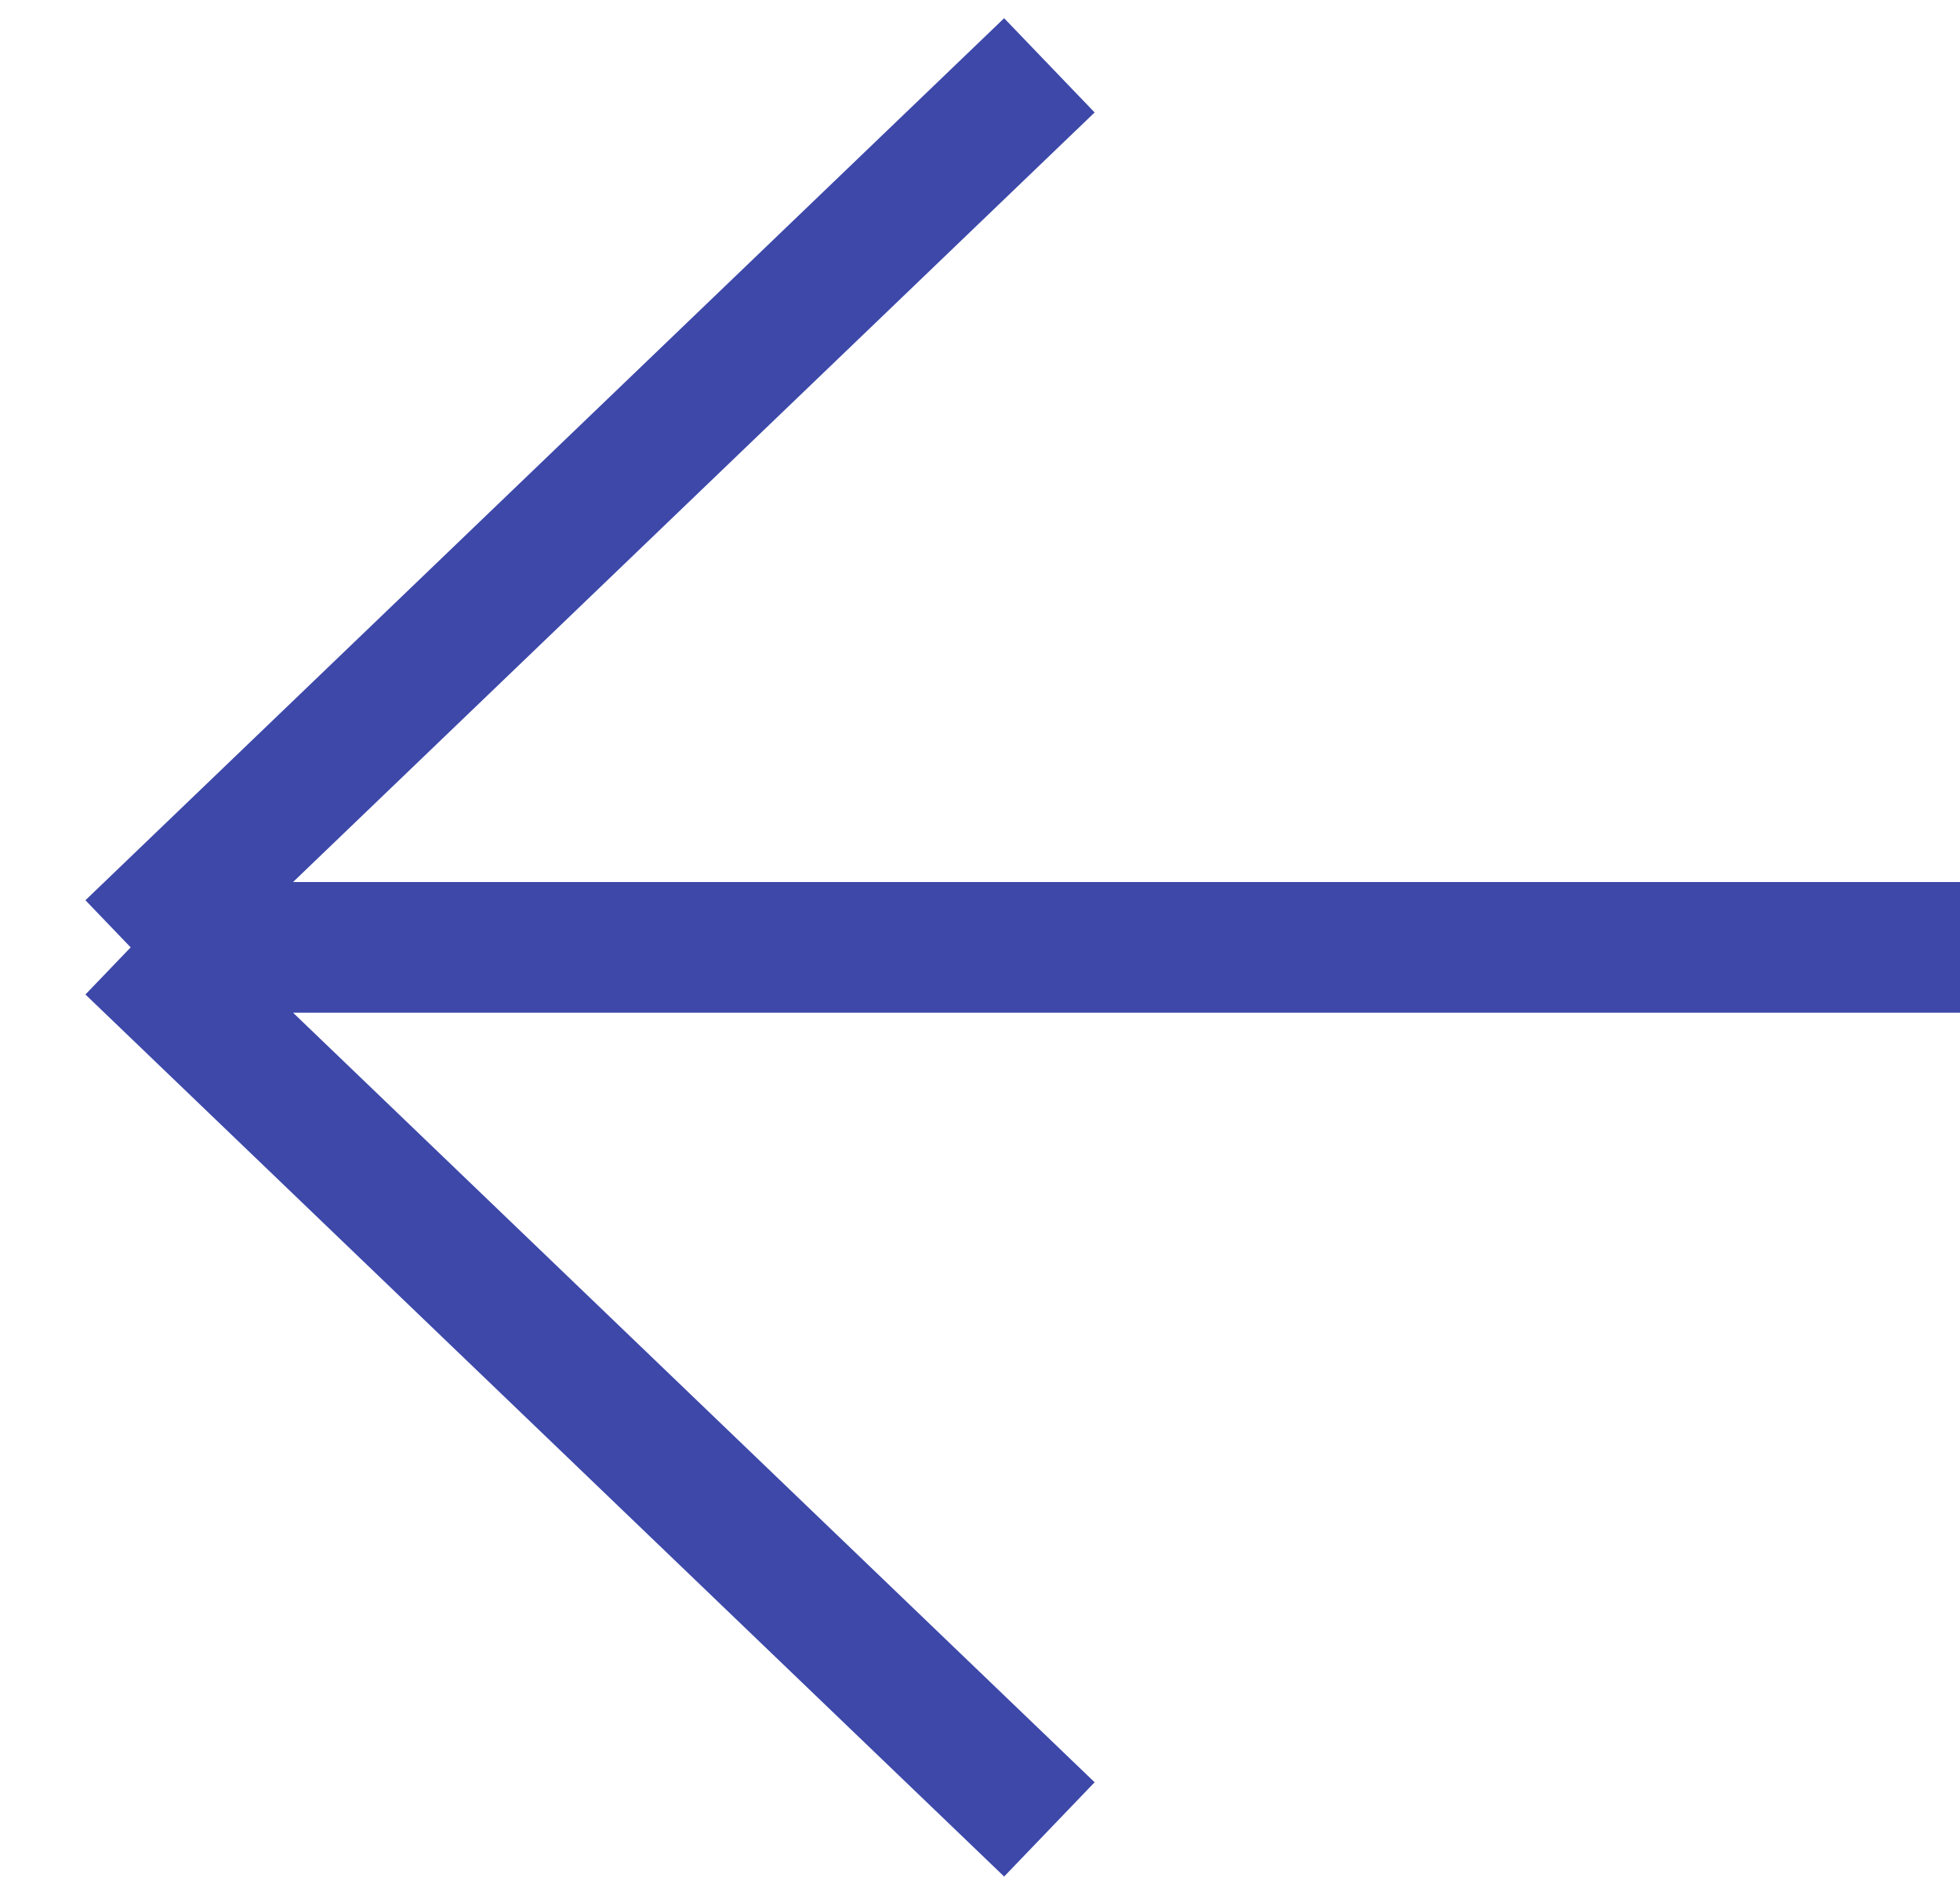
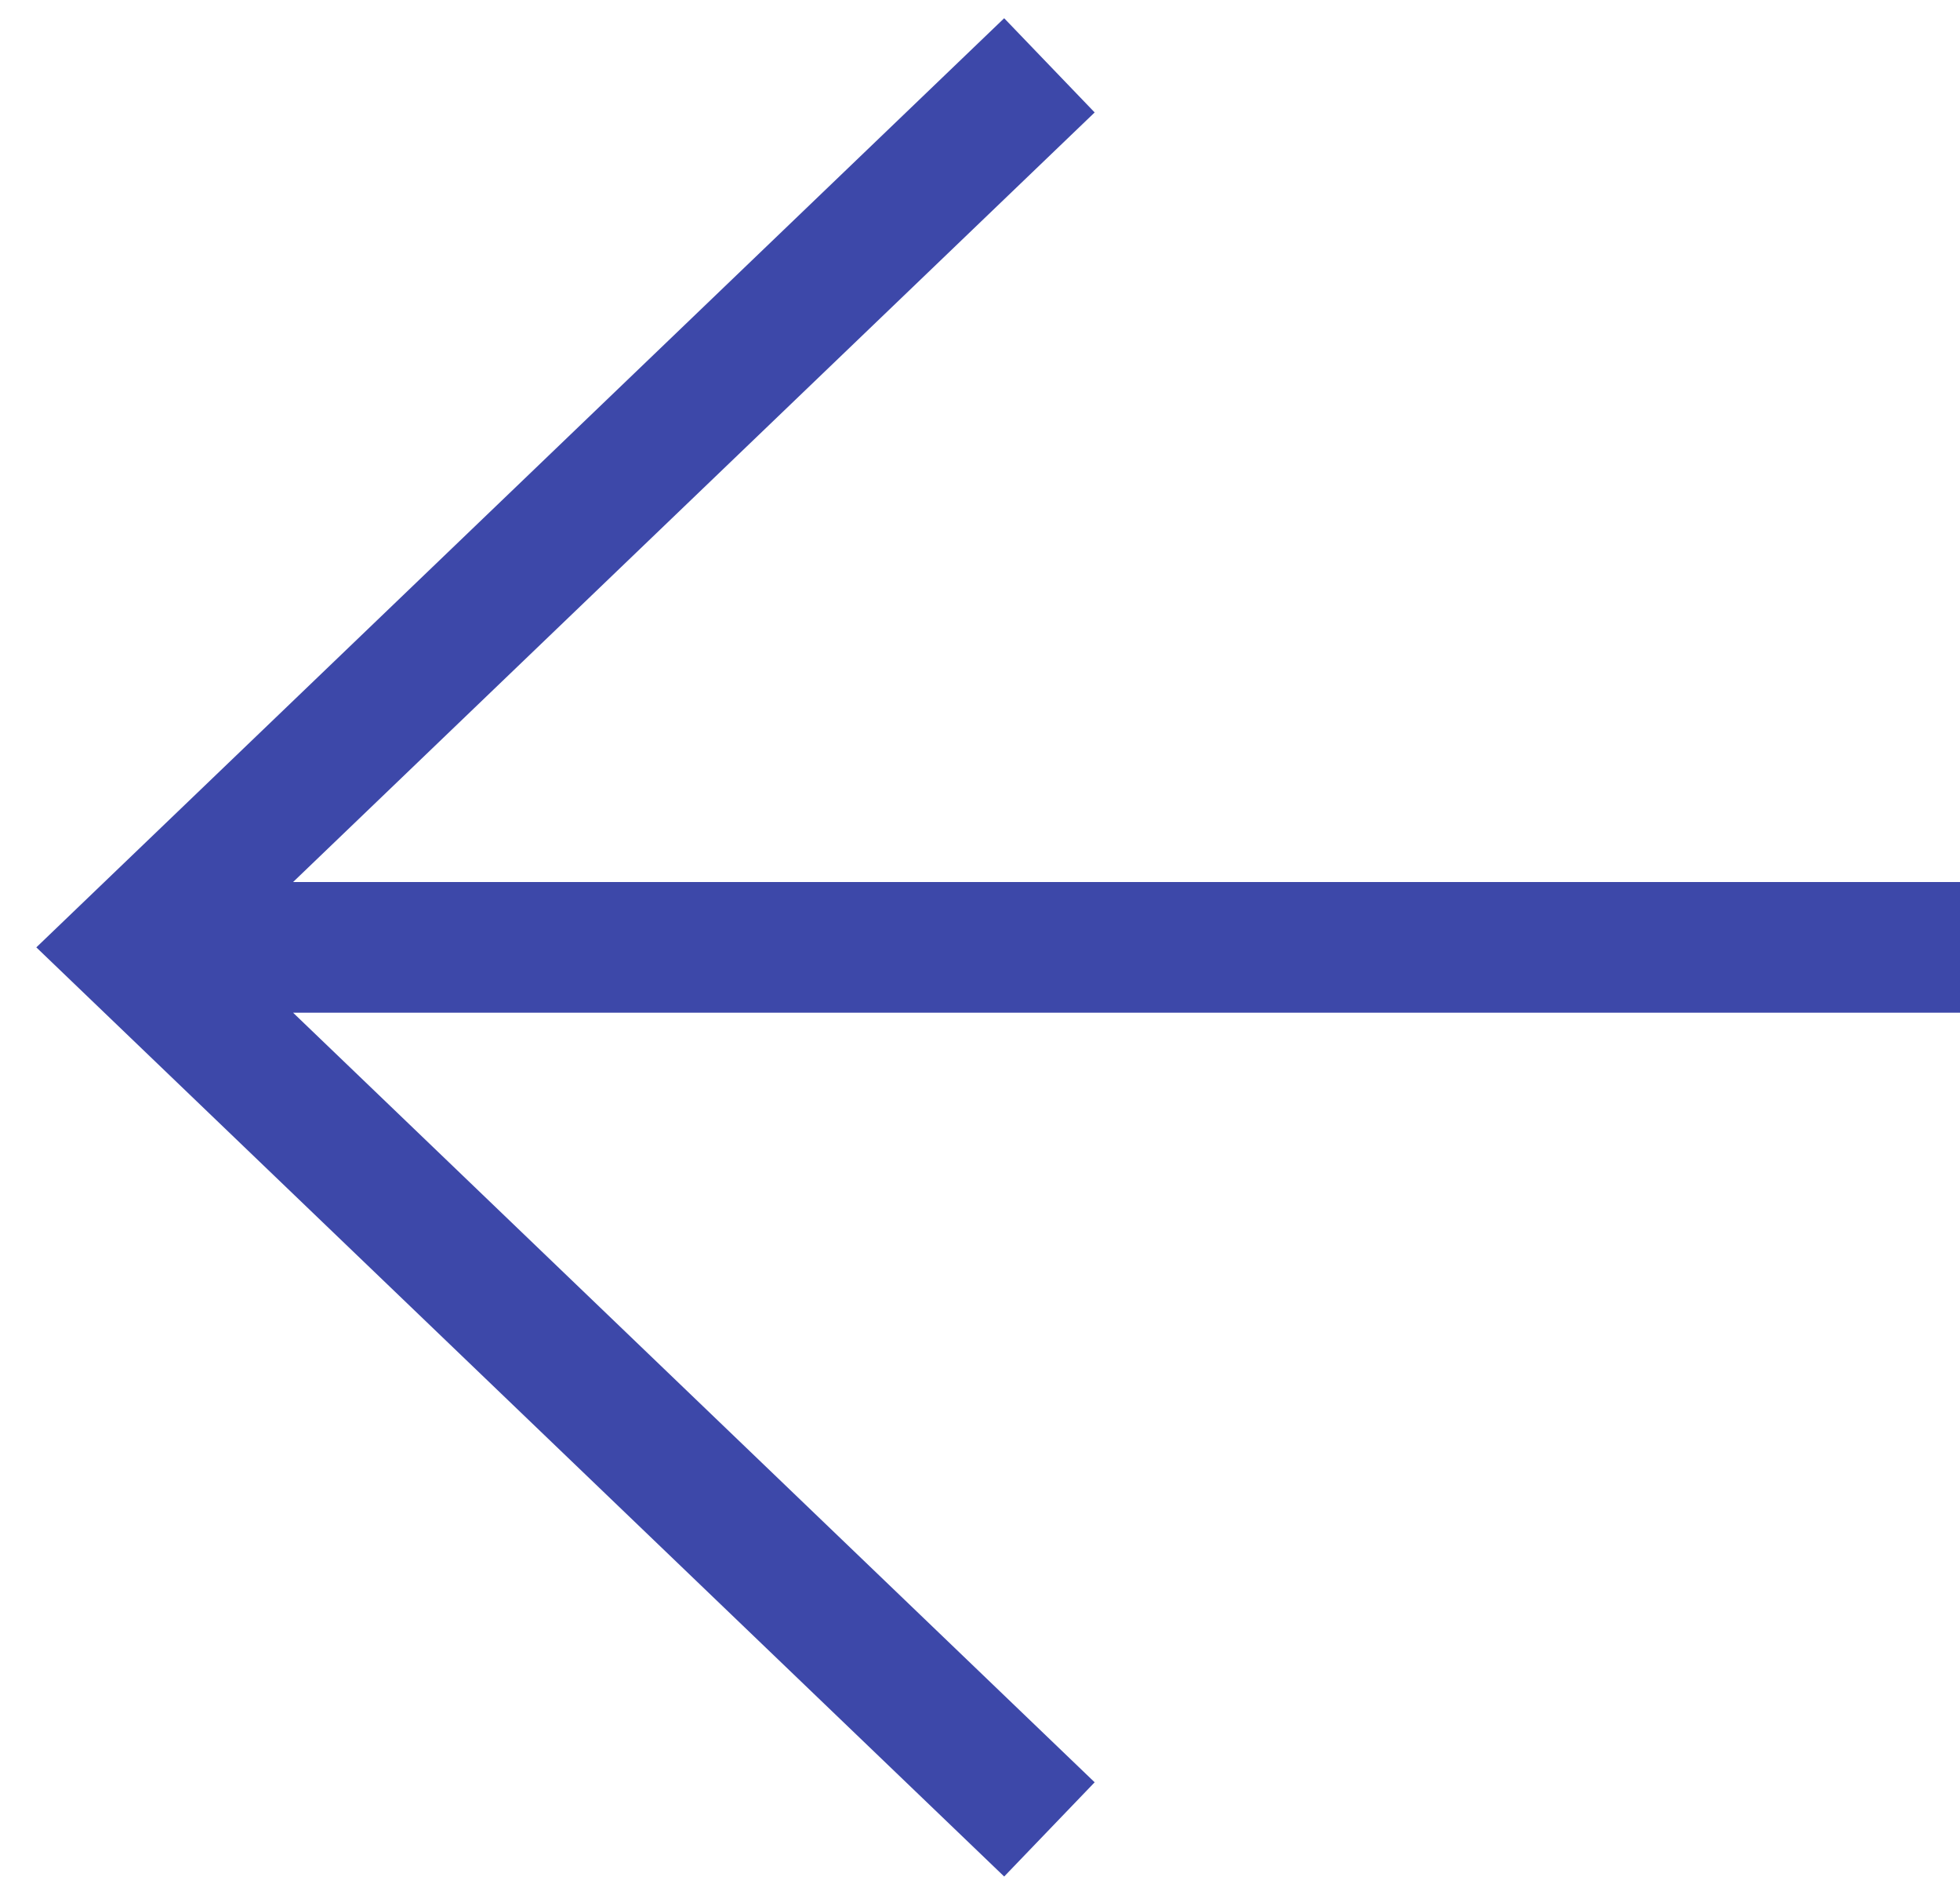
<svg xmlns="http://www.w3.org/2000/svg" width="30" height="29" viewBox="0 0 30 29" fill="none">
-   <path d="M30 14.5L2 14.5M2 14.5L16.062 1M2 14.5L16.062 28" stroke="#3D48A9" stroke-width="2" />
+   <path fill-rule="evenodd" clip-rule="evenodd" d="M4.486 15.5L16.755 27.279L15.37 28.721L0.556 14.5L15.37 0.279L16.755 1.721L4.486 13.5H30V15.5H4.486Z" fill="#3D48A9" />
</svg>
